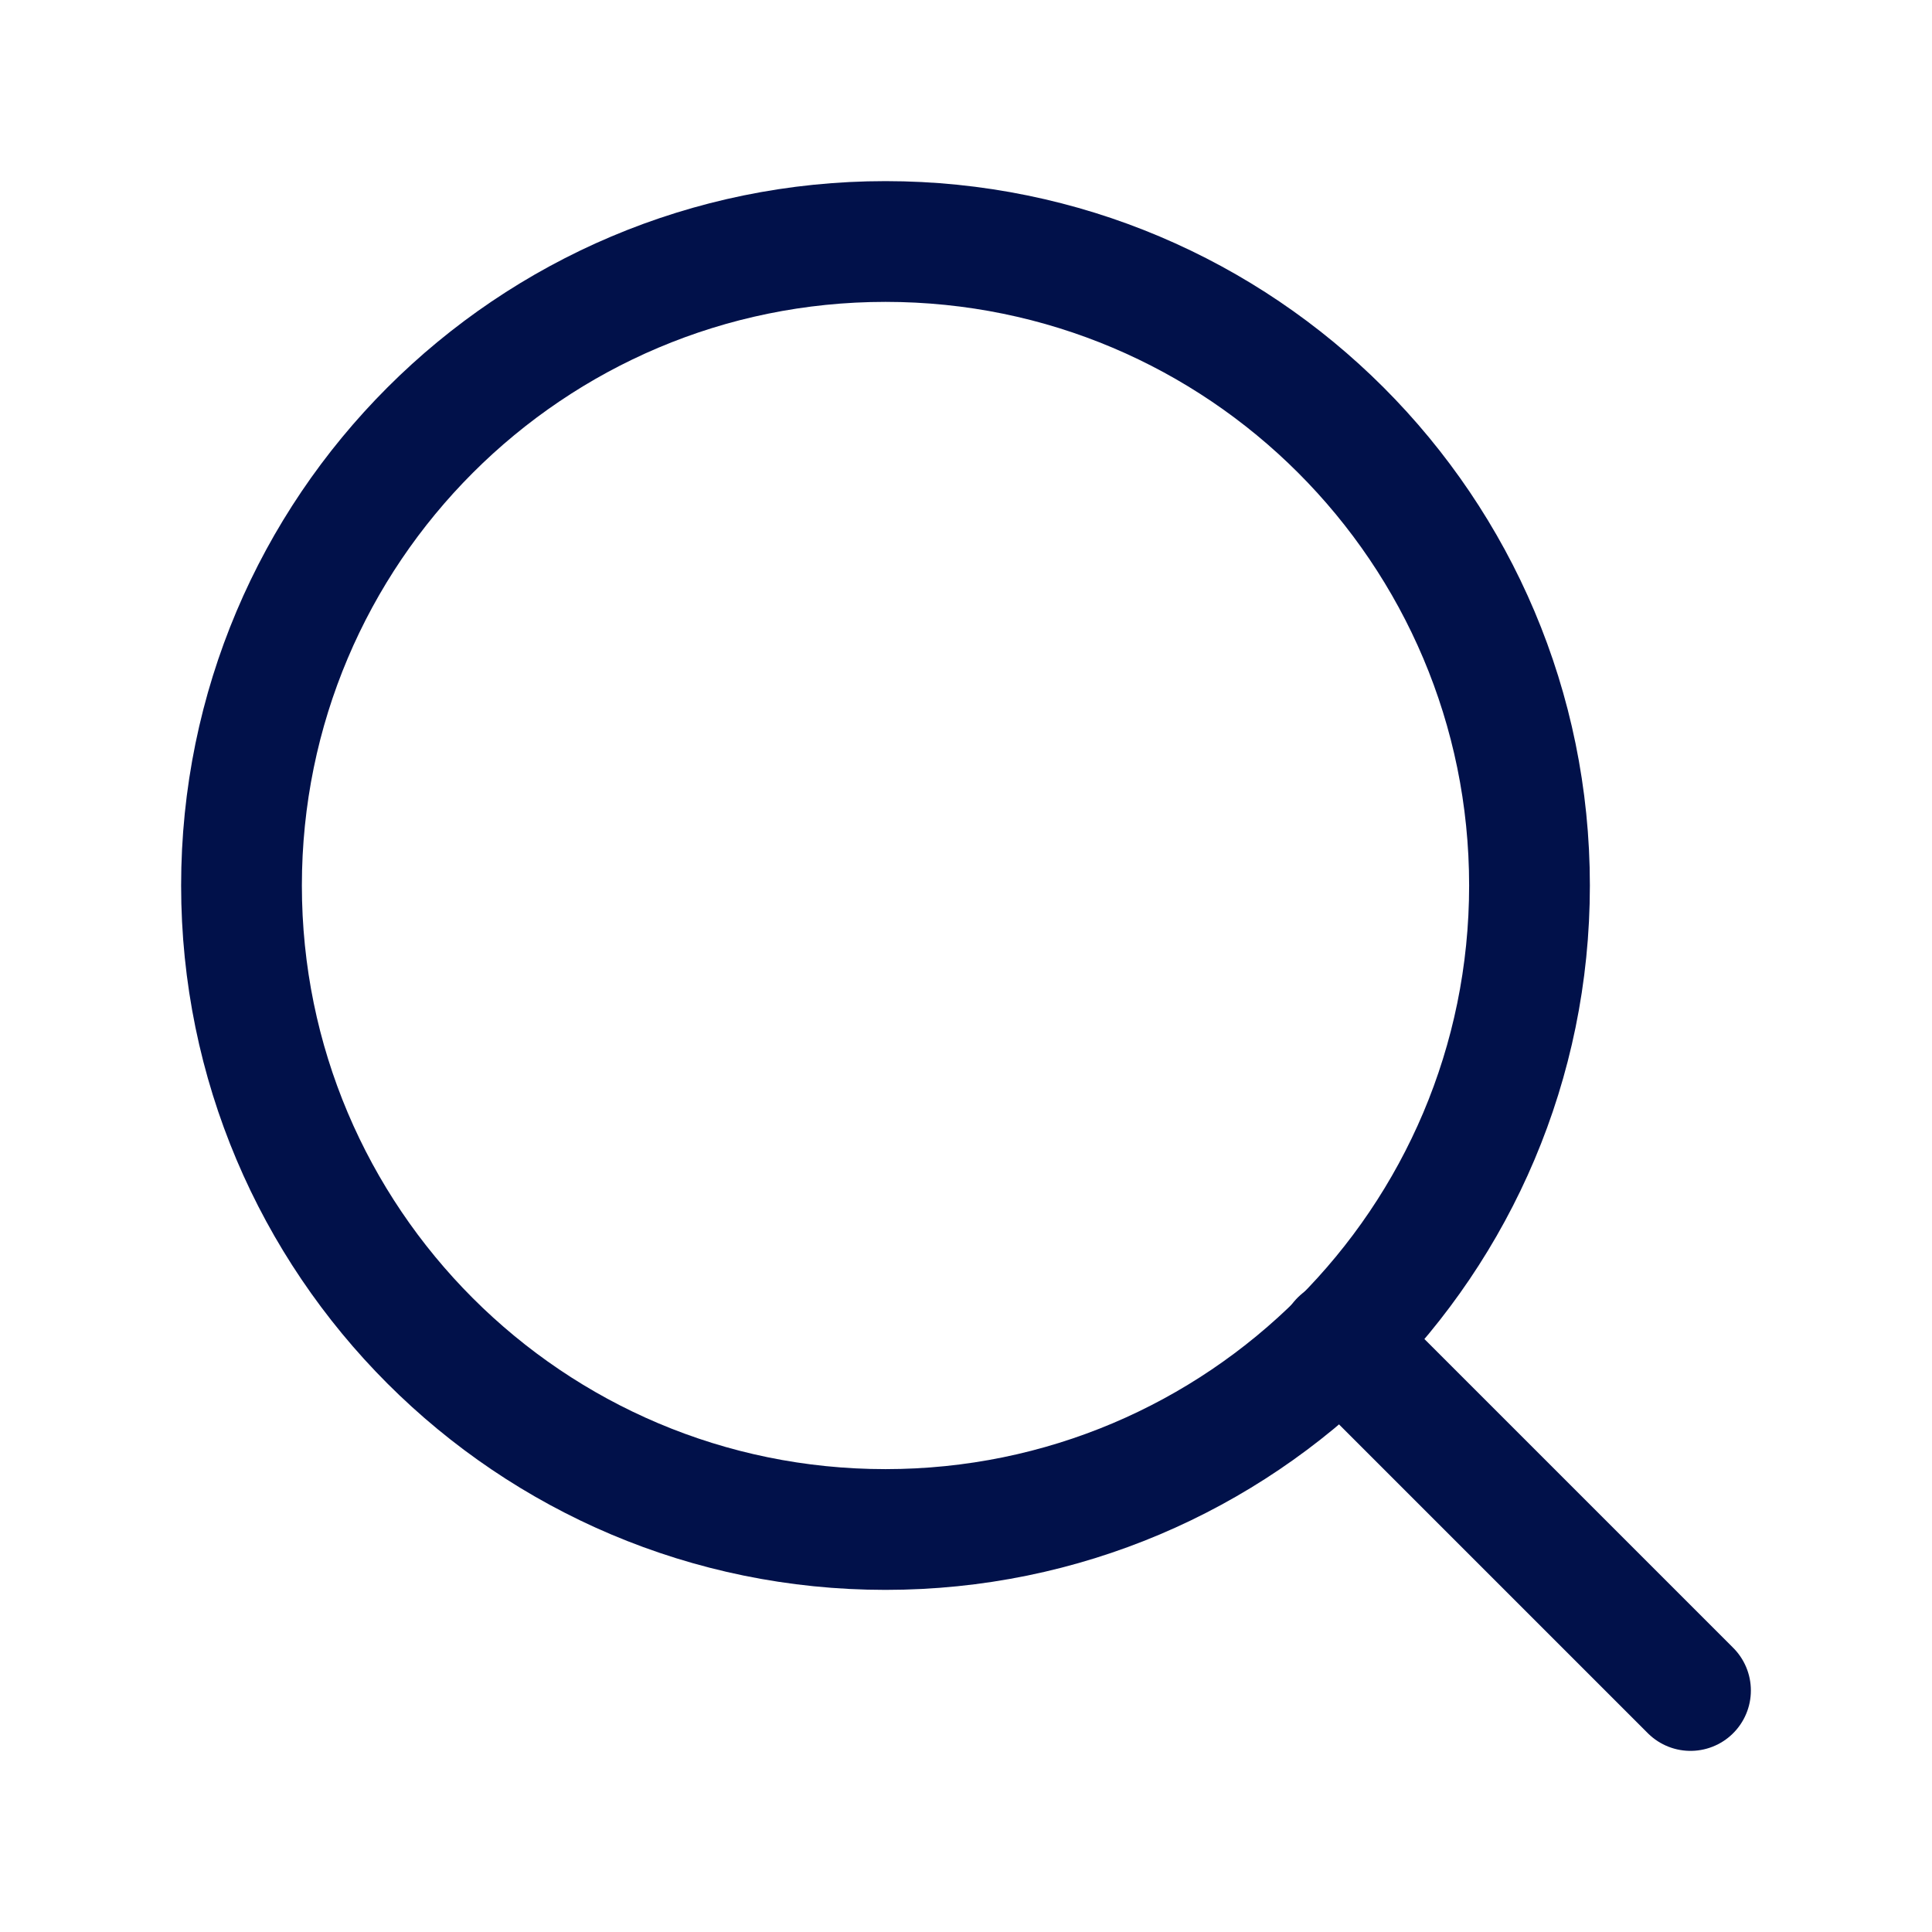
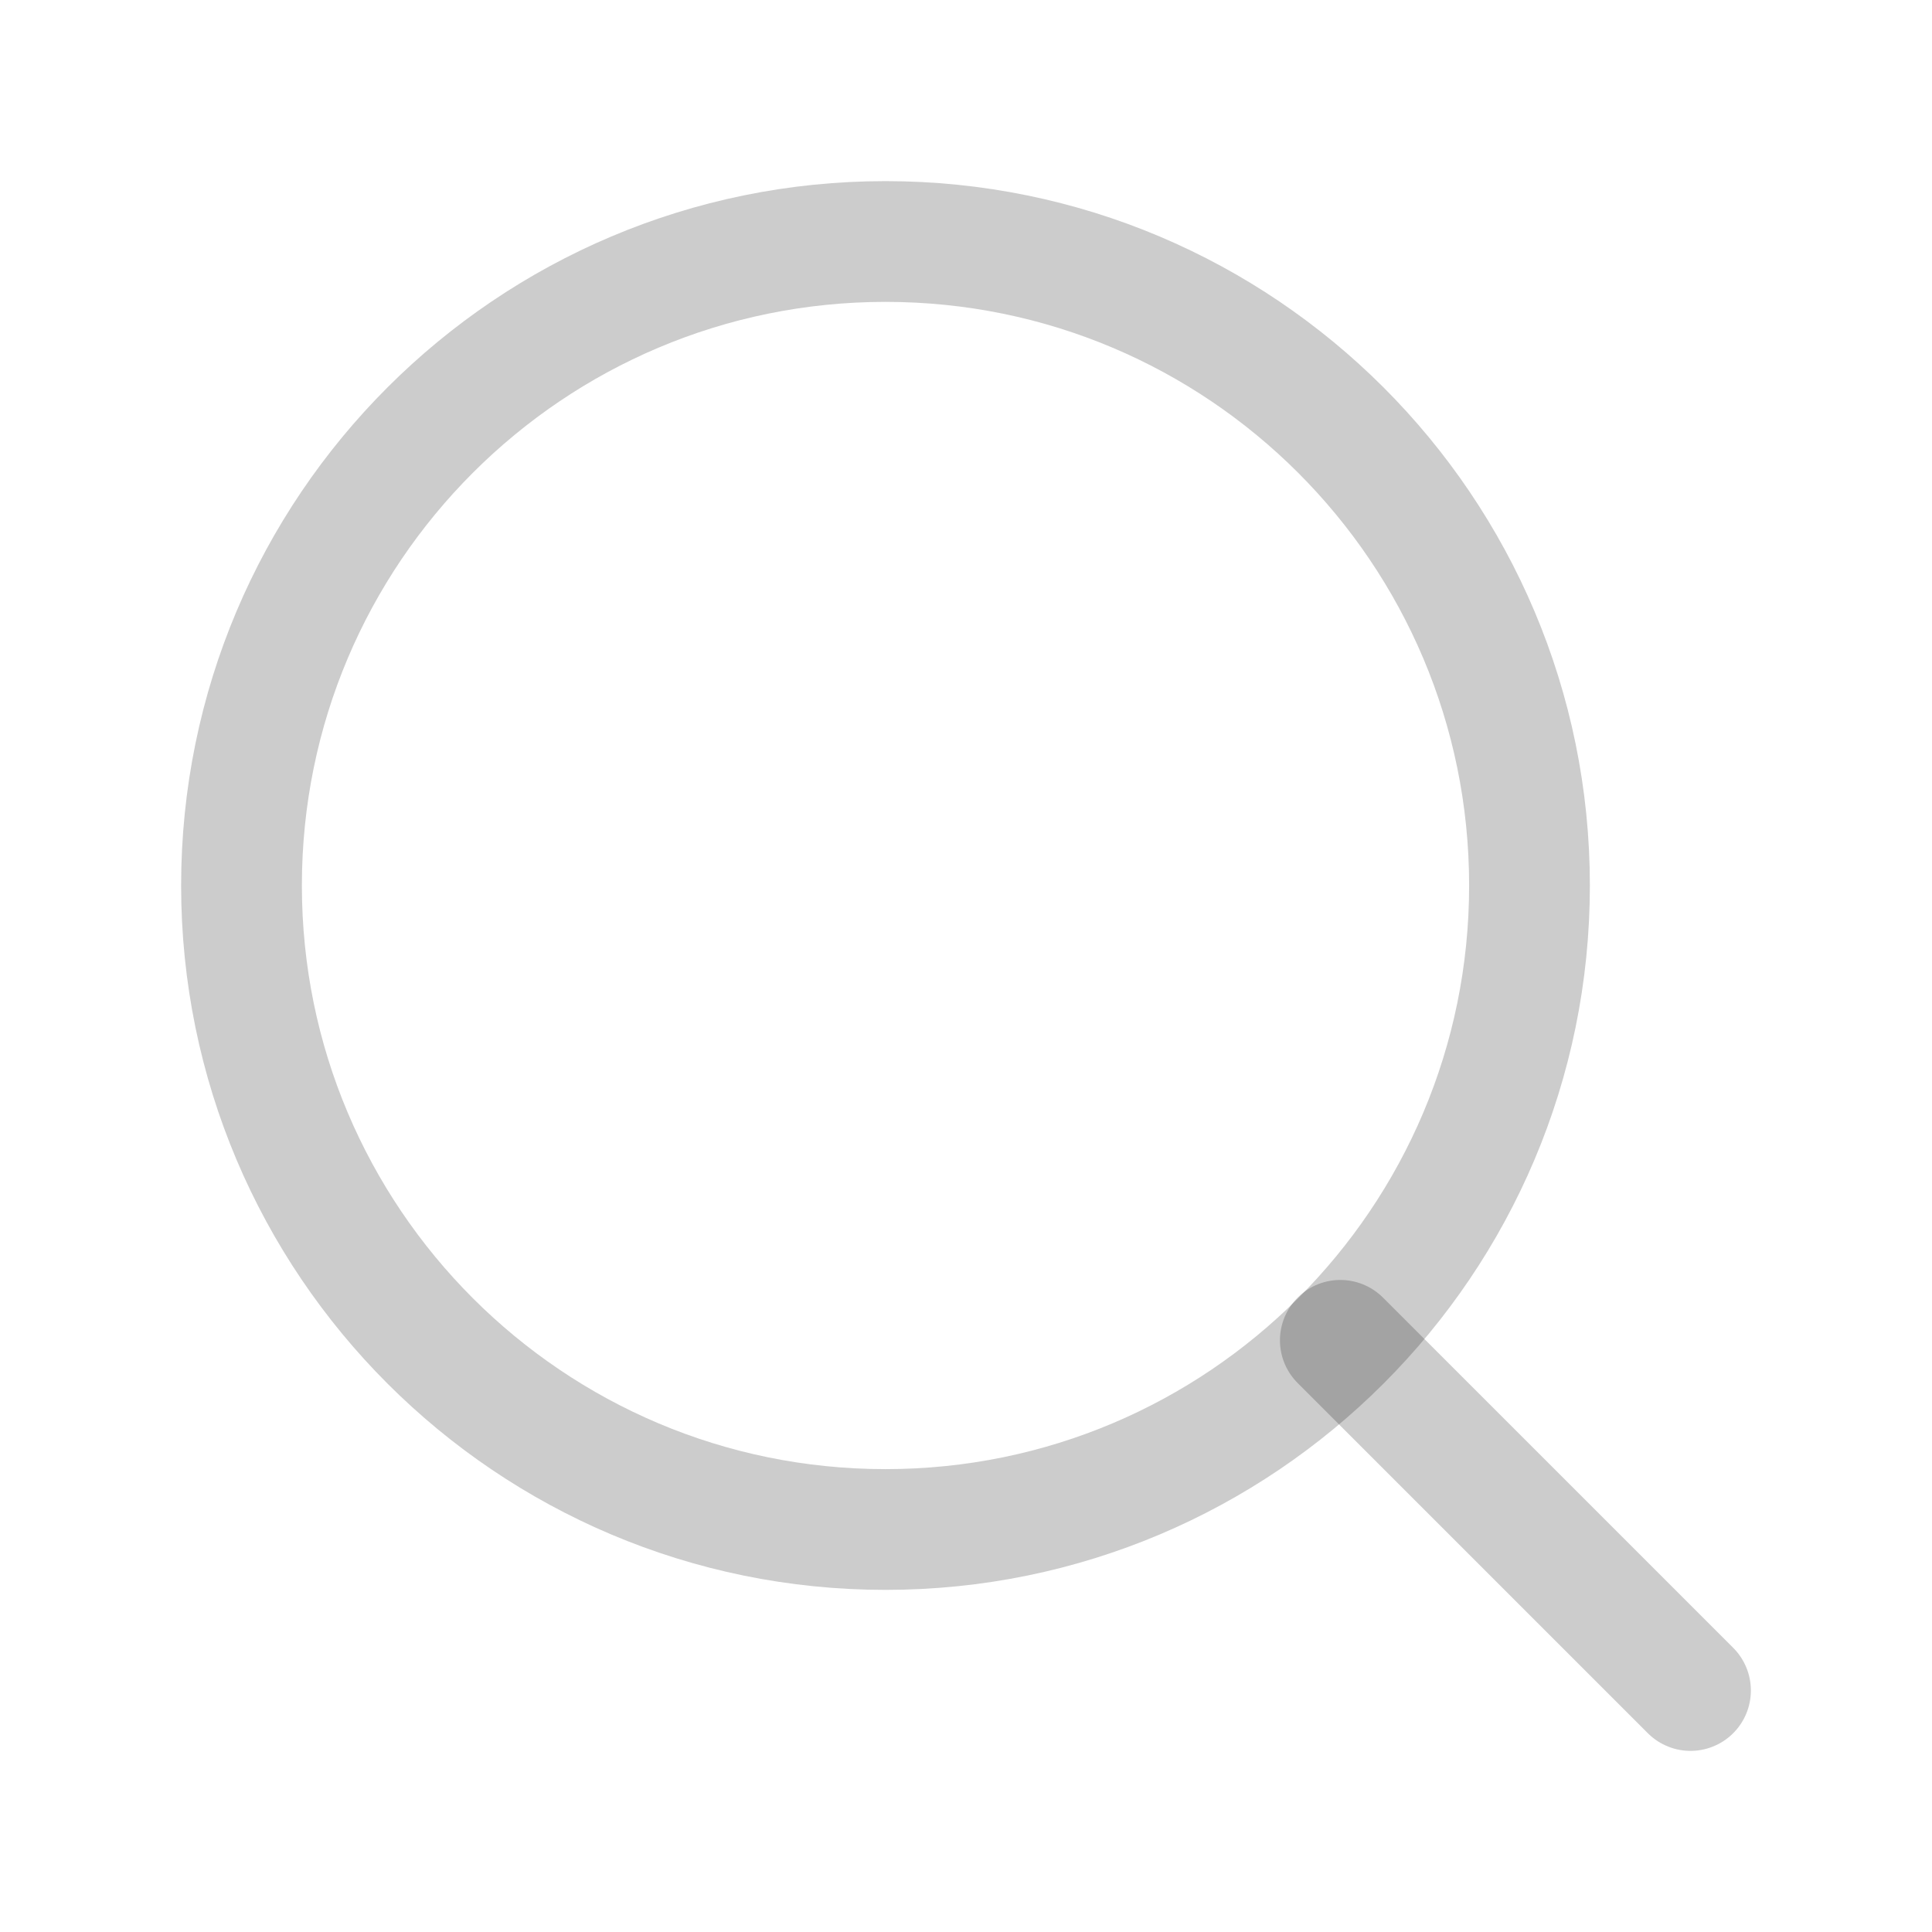
<svg xmlns="http://www.w3.org/2000/svg" width="24" height="24" viewBox="0 0 24 24" fill="none">
-   <path d="M11 19C15.418 19 19 15.418 19 11C19 6.582 15.418 3 11 3C6.582 3 3 6.582 3 11C3 15.418 6.582 19 11 19Z" stroke="#01114A" stroke-width="1.5" stroke-linecap="round" stroke-linejoin="round" />
-   <path d="M21 21L16.65 16.65" stroke="#01114A" stroke-width="1.5" stroke-linecap="round" stroke-linejoin="round" />
+   <path d="M11 19C15.418 19 19 15.418 19 11C19 6.582 15.418 3 11 3C6.582 3 3 6.582 3 11C3 15.418 6.582 19 11 19Z" stroke="#000" opacity="0.2" stroke-width="1.5" stroke-linecap="round" stroke-linejoin="round" />
+   <path d="M21 21L16.65 16.65" stroke="#000" opacity="0.2" stroke-width="1.5" stroke-linecap="round" stroke-linejoin="round" />
</svg>
